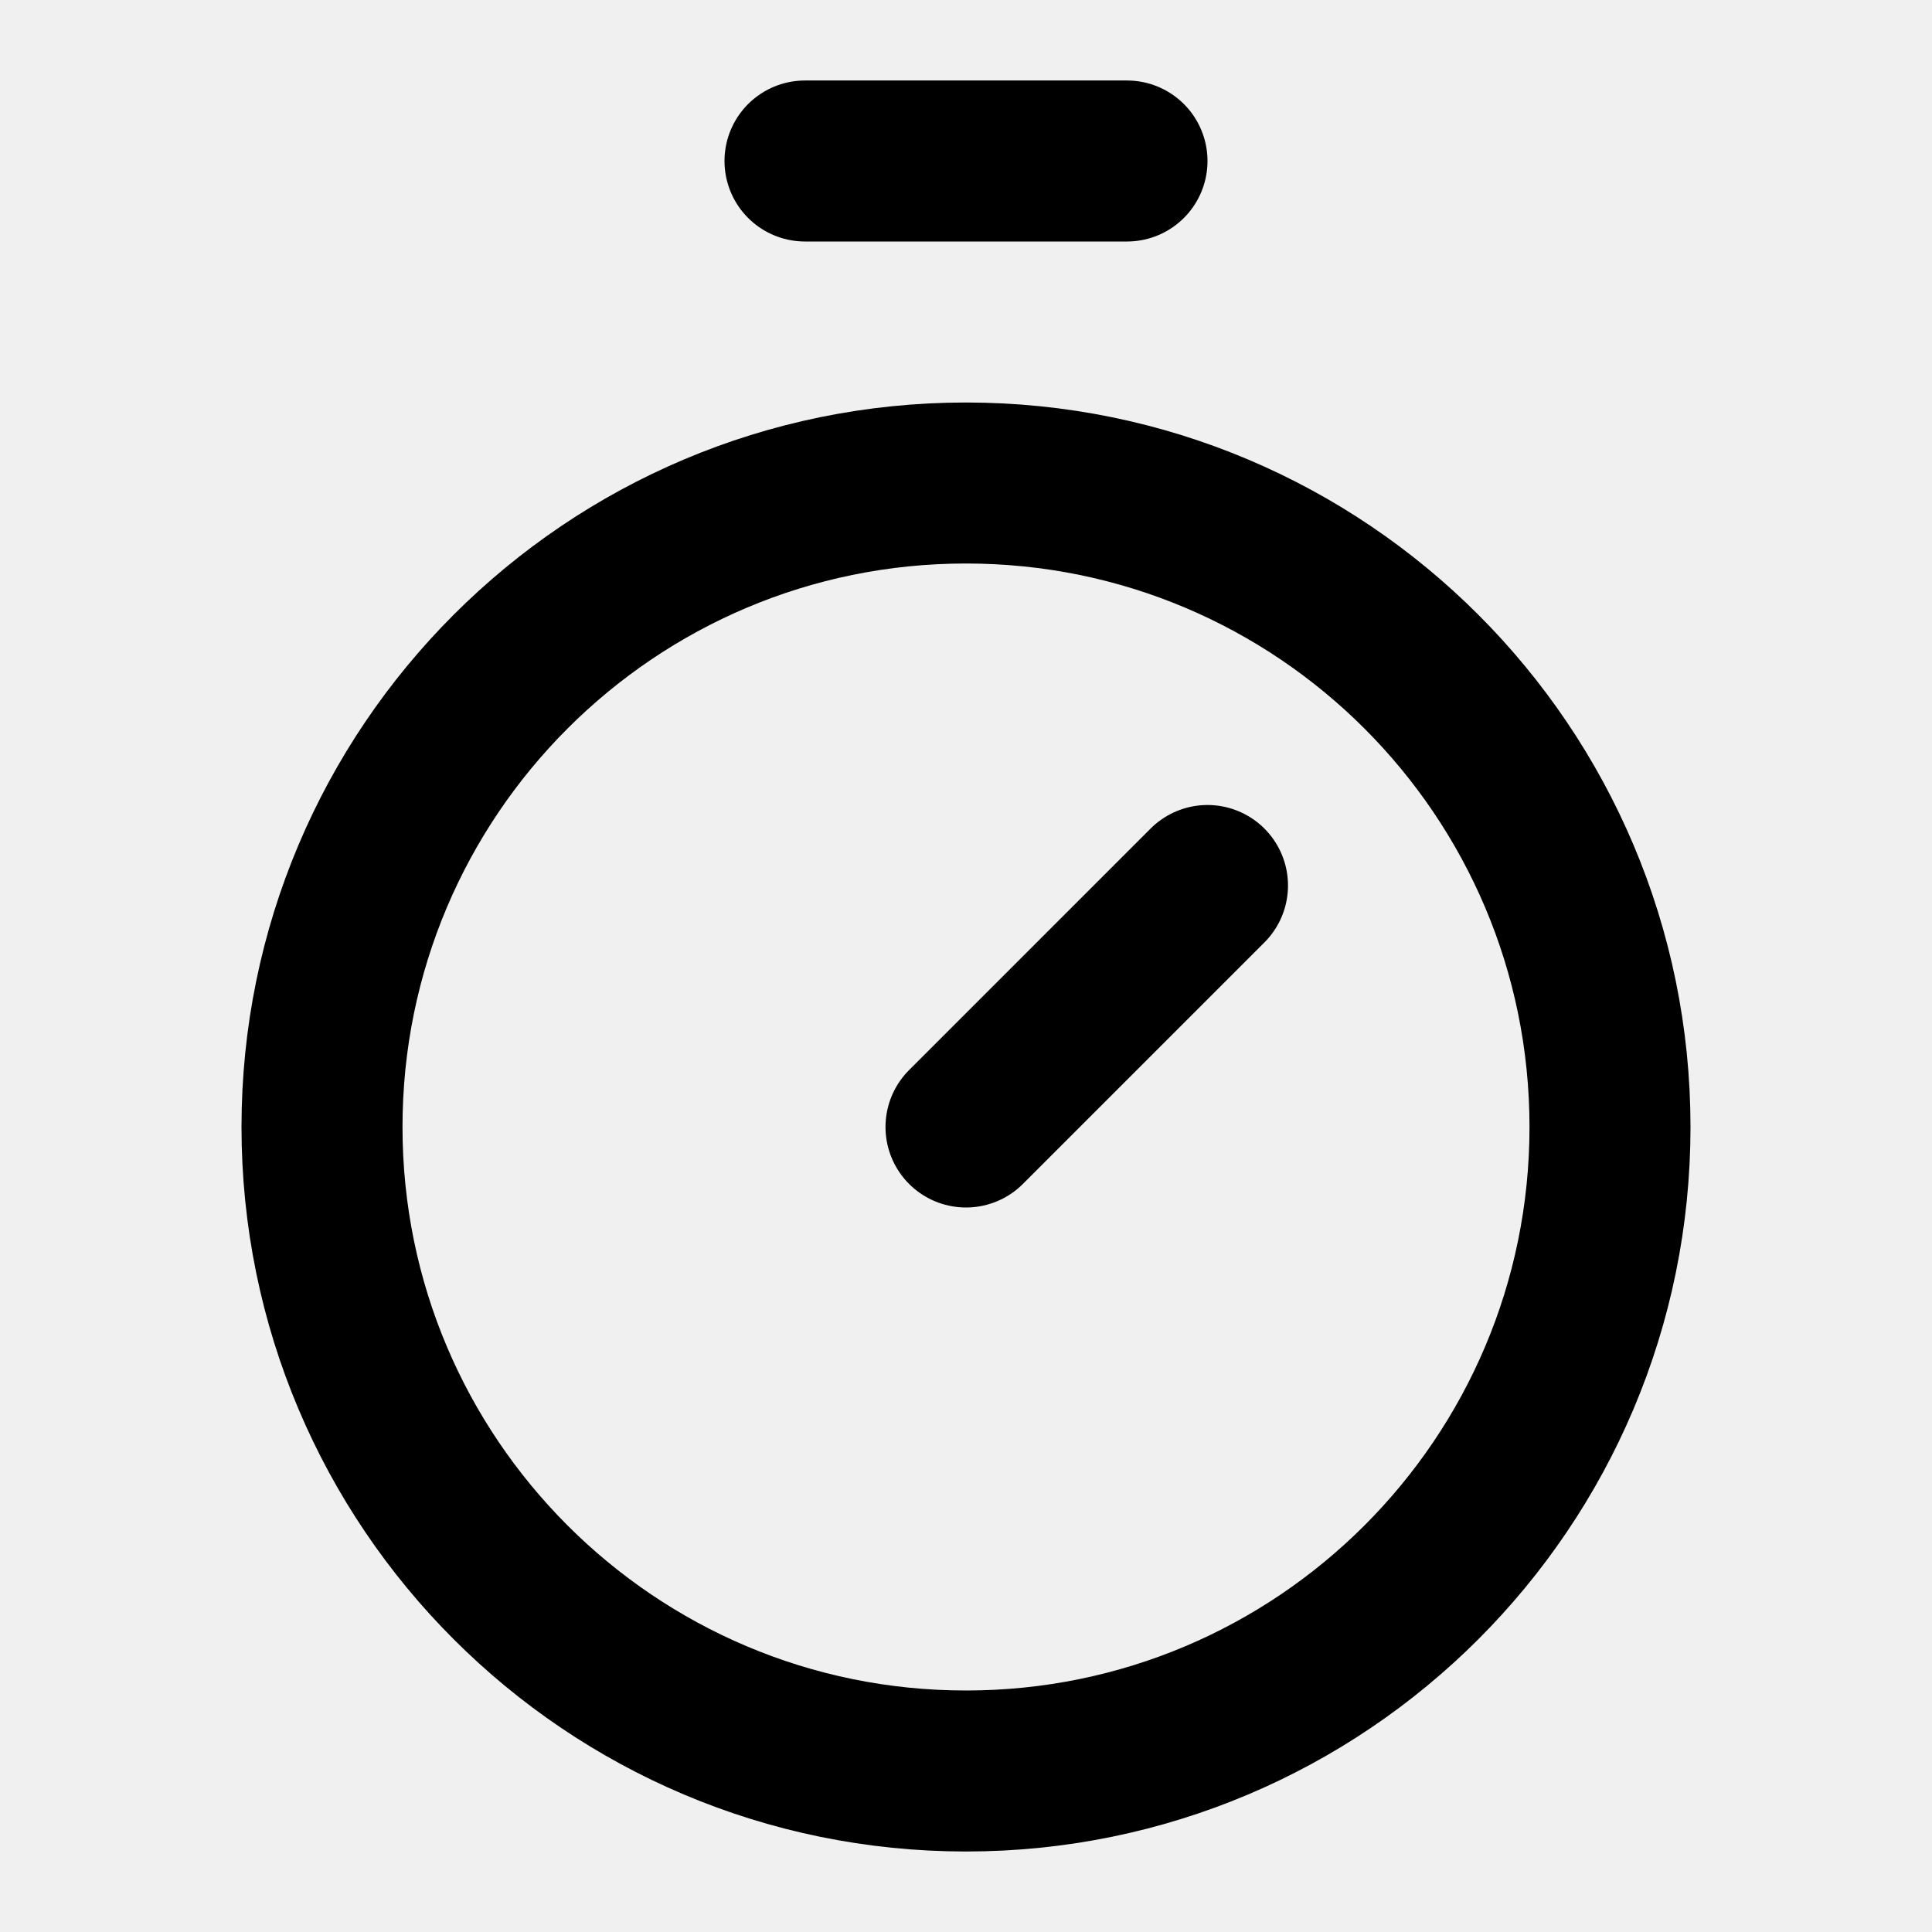
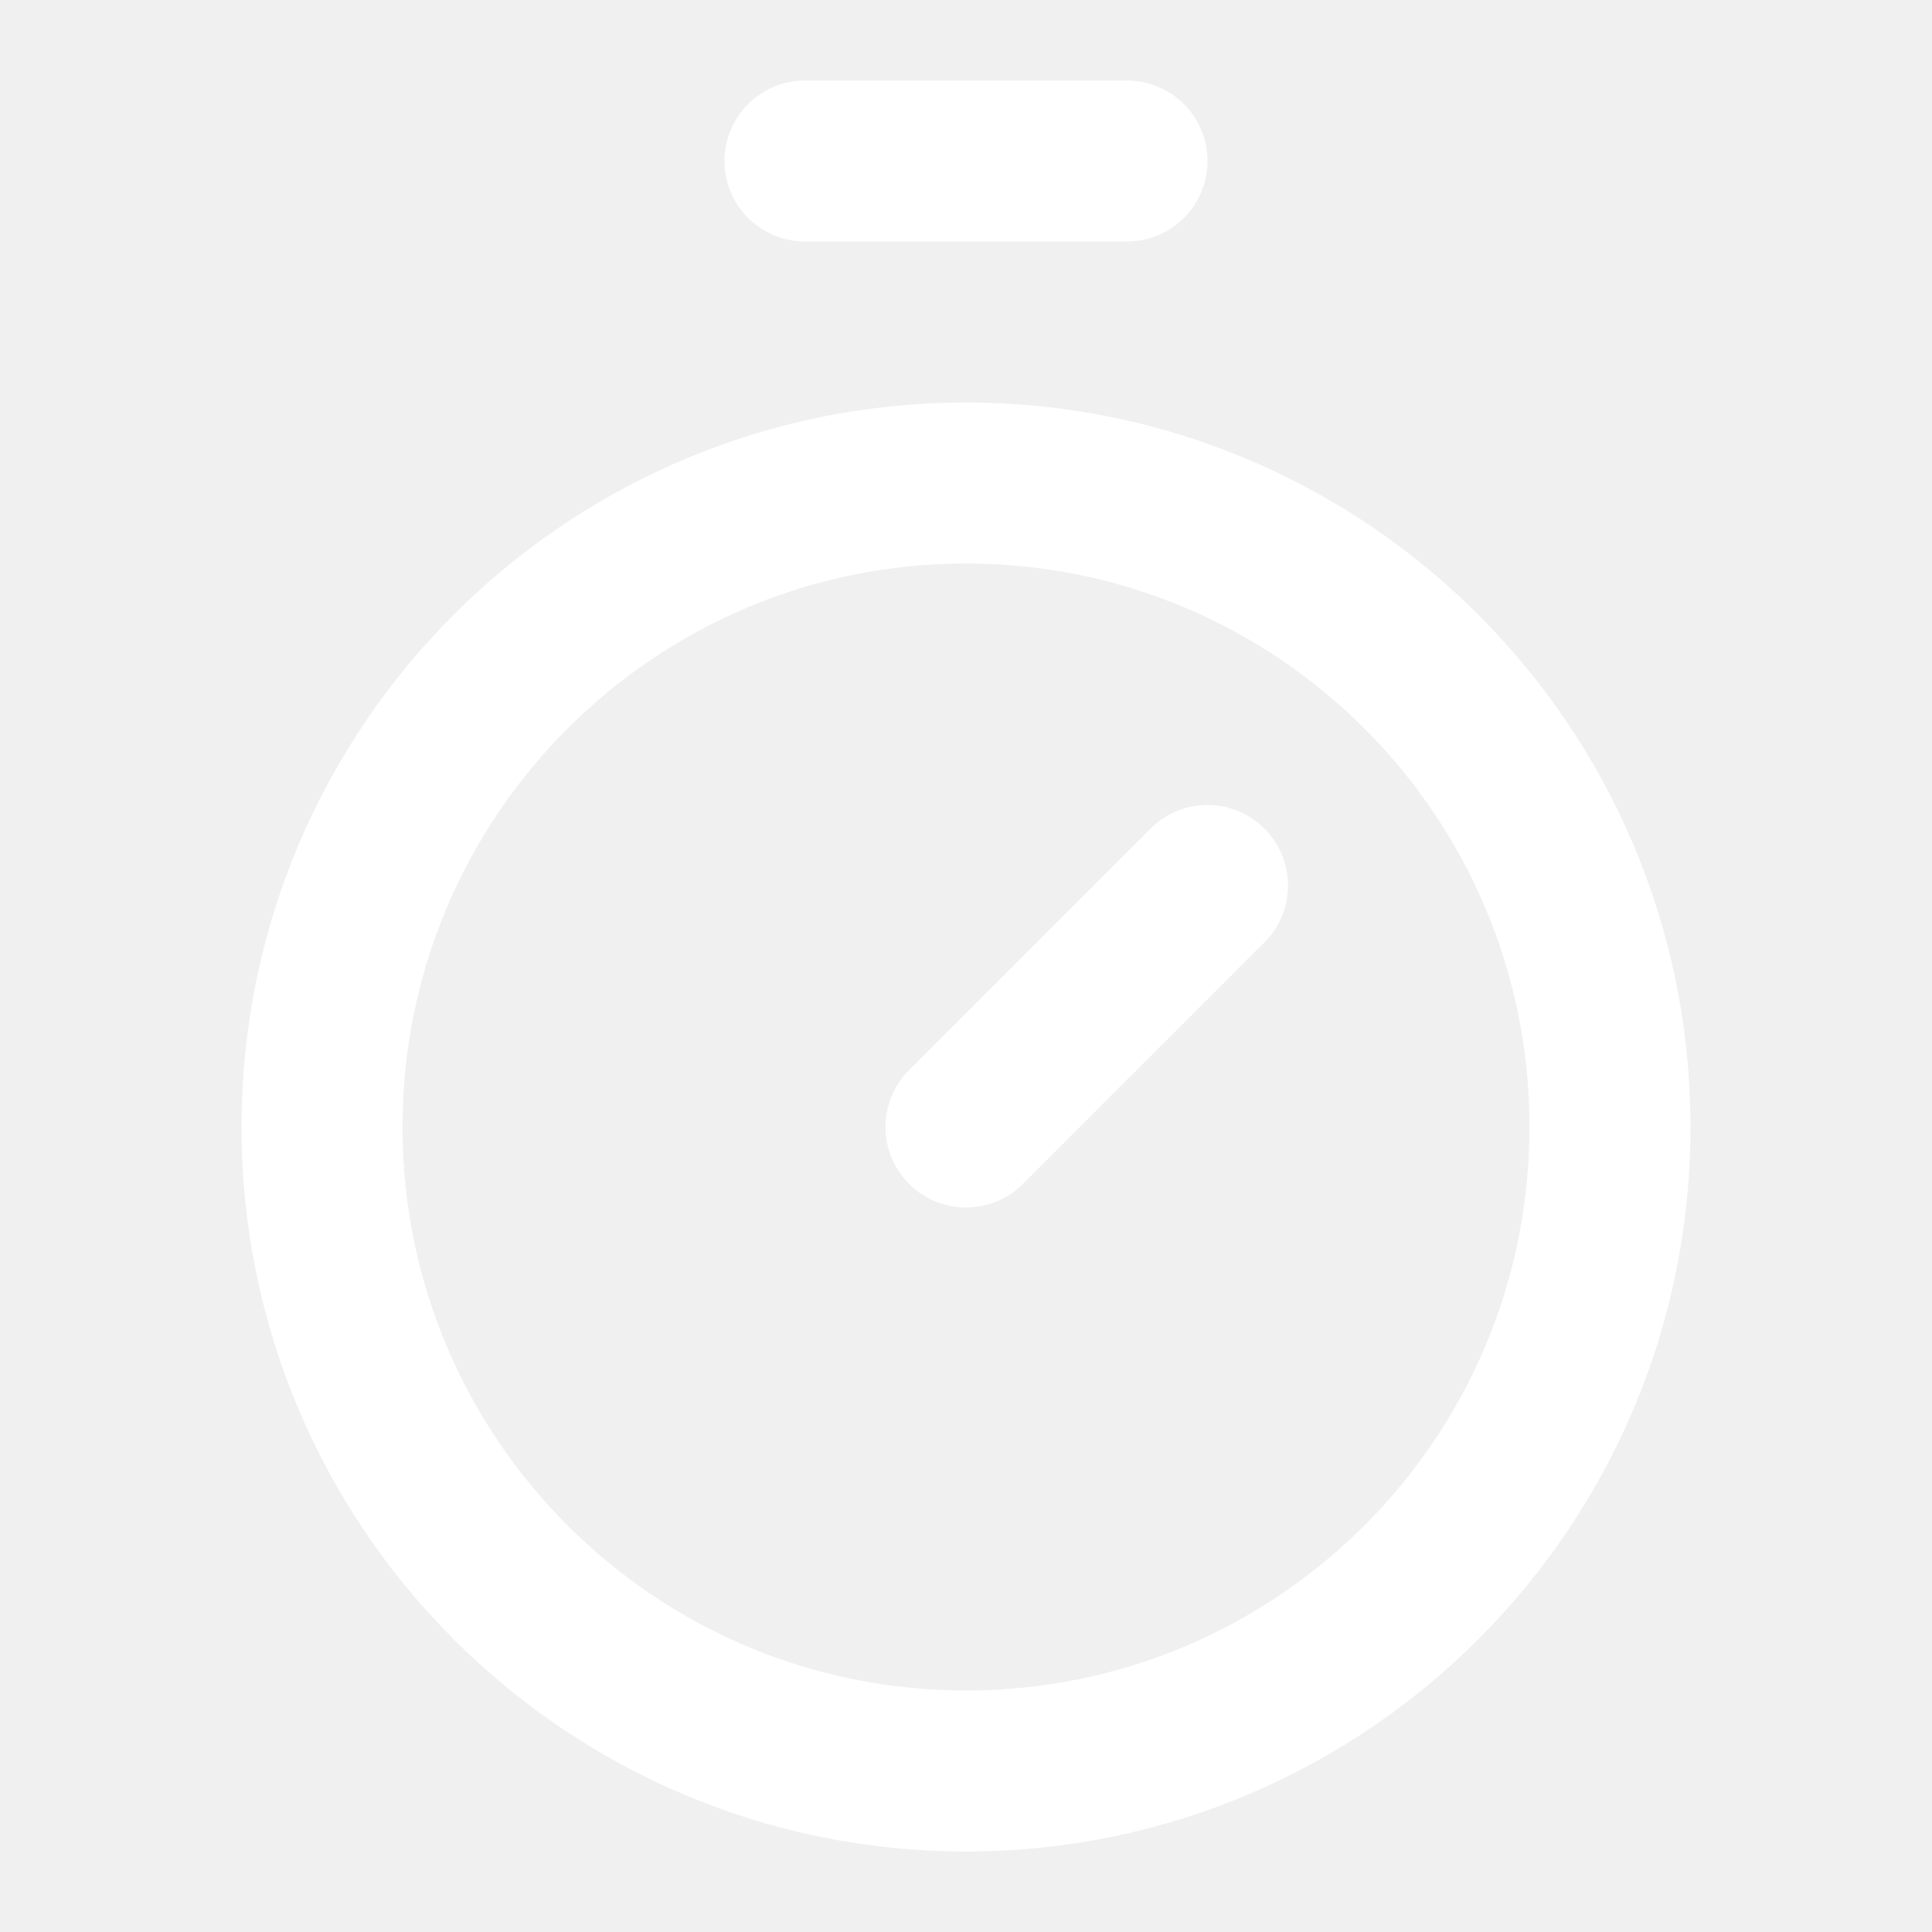
- <svg xmlns="http://www.w3.org/2000/svg" width="75" height="75" viewBox="0 0 24 24" fill="none" stroke="#000" stroke-width="2" stroke-linecap="round" stroke-linejoin="round" class="lucide lucide-timer">
+ <svg xmlns="http://www.w3.org/2000/svg" width="75" height="75" viewBox="0 0 24 24" fill="none" stroke="#fff" stroke-width="2" stroke-linecap="round" stroke-linejoin="round" class="lucide lucide-timer">
  <line x1="10" x2="14" y1="2" y2="2" />
  <line x1="12" x2="15" y1="14" y2="11" />
  <circle cx="12" cy="14" r="8" />
</svg>
